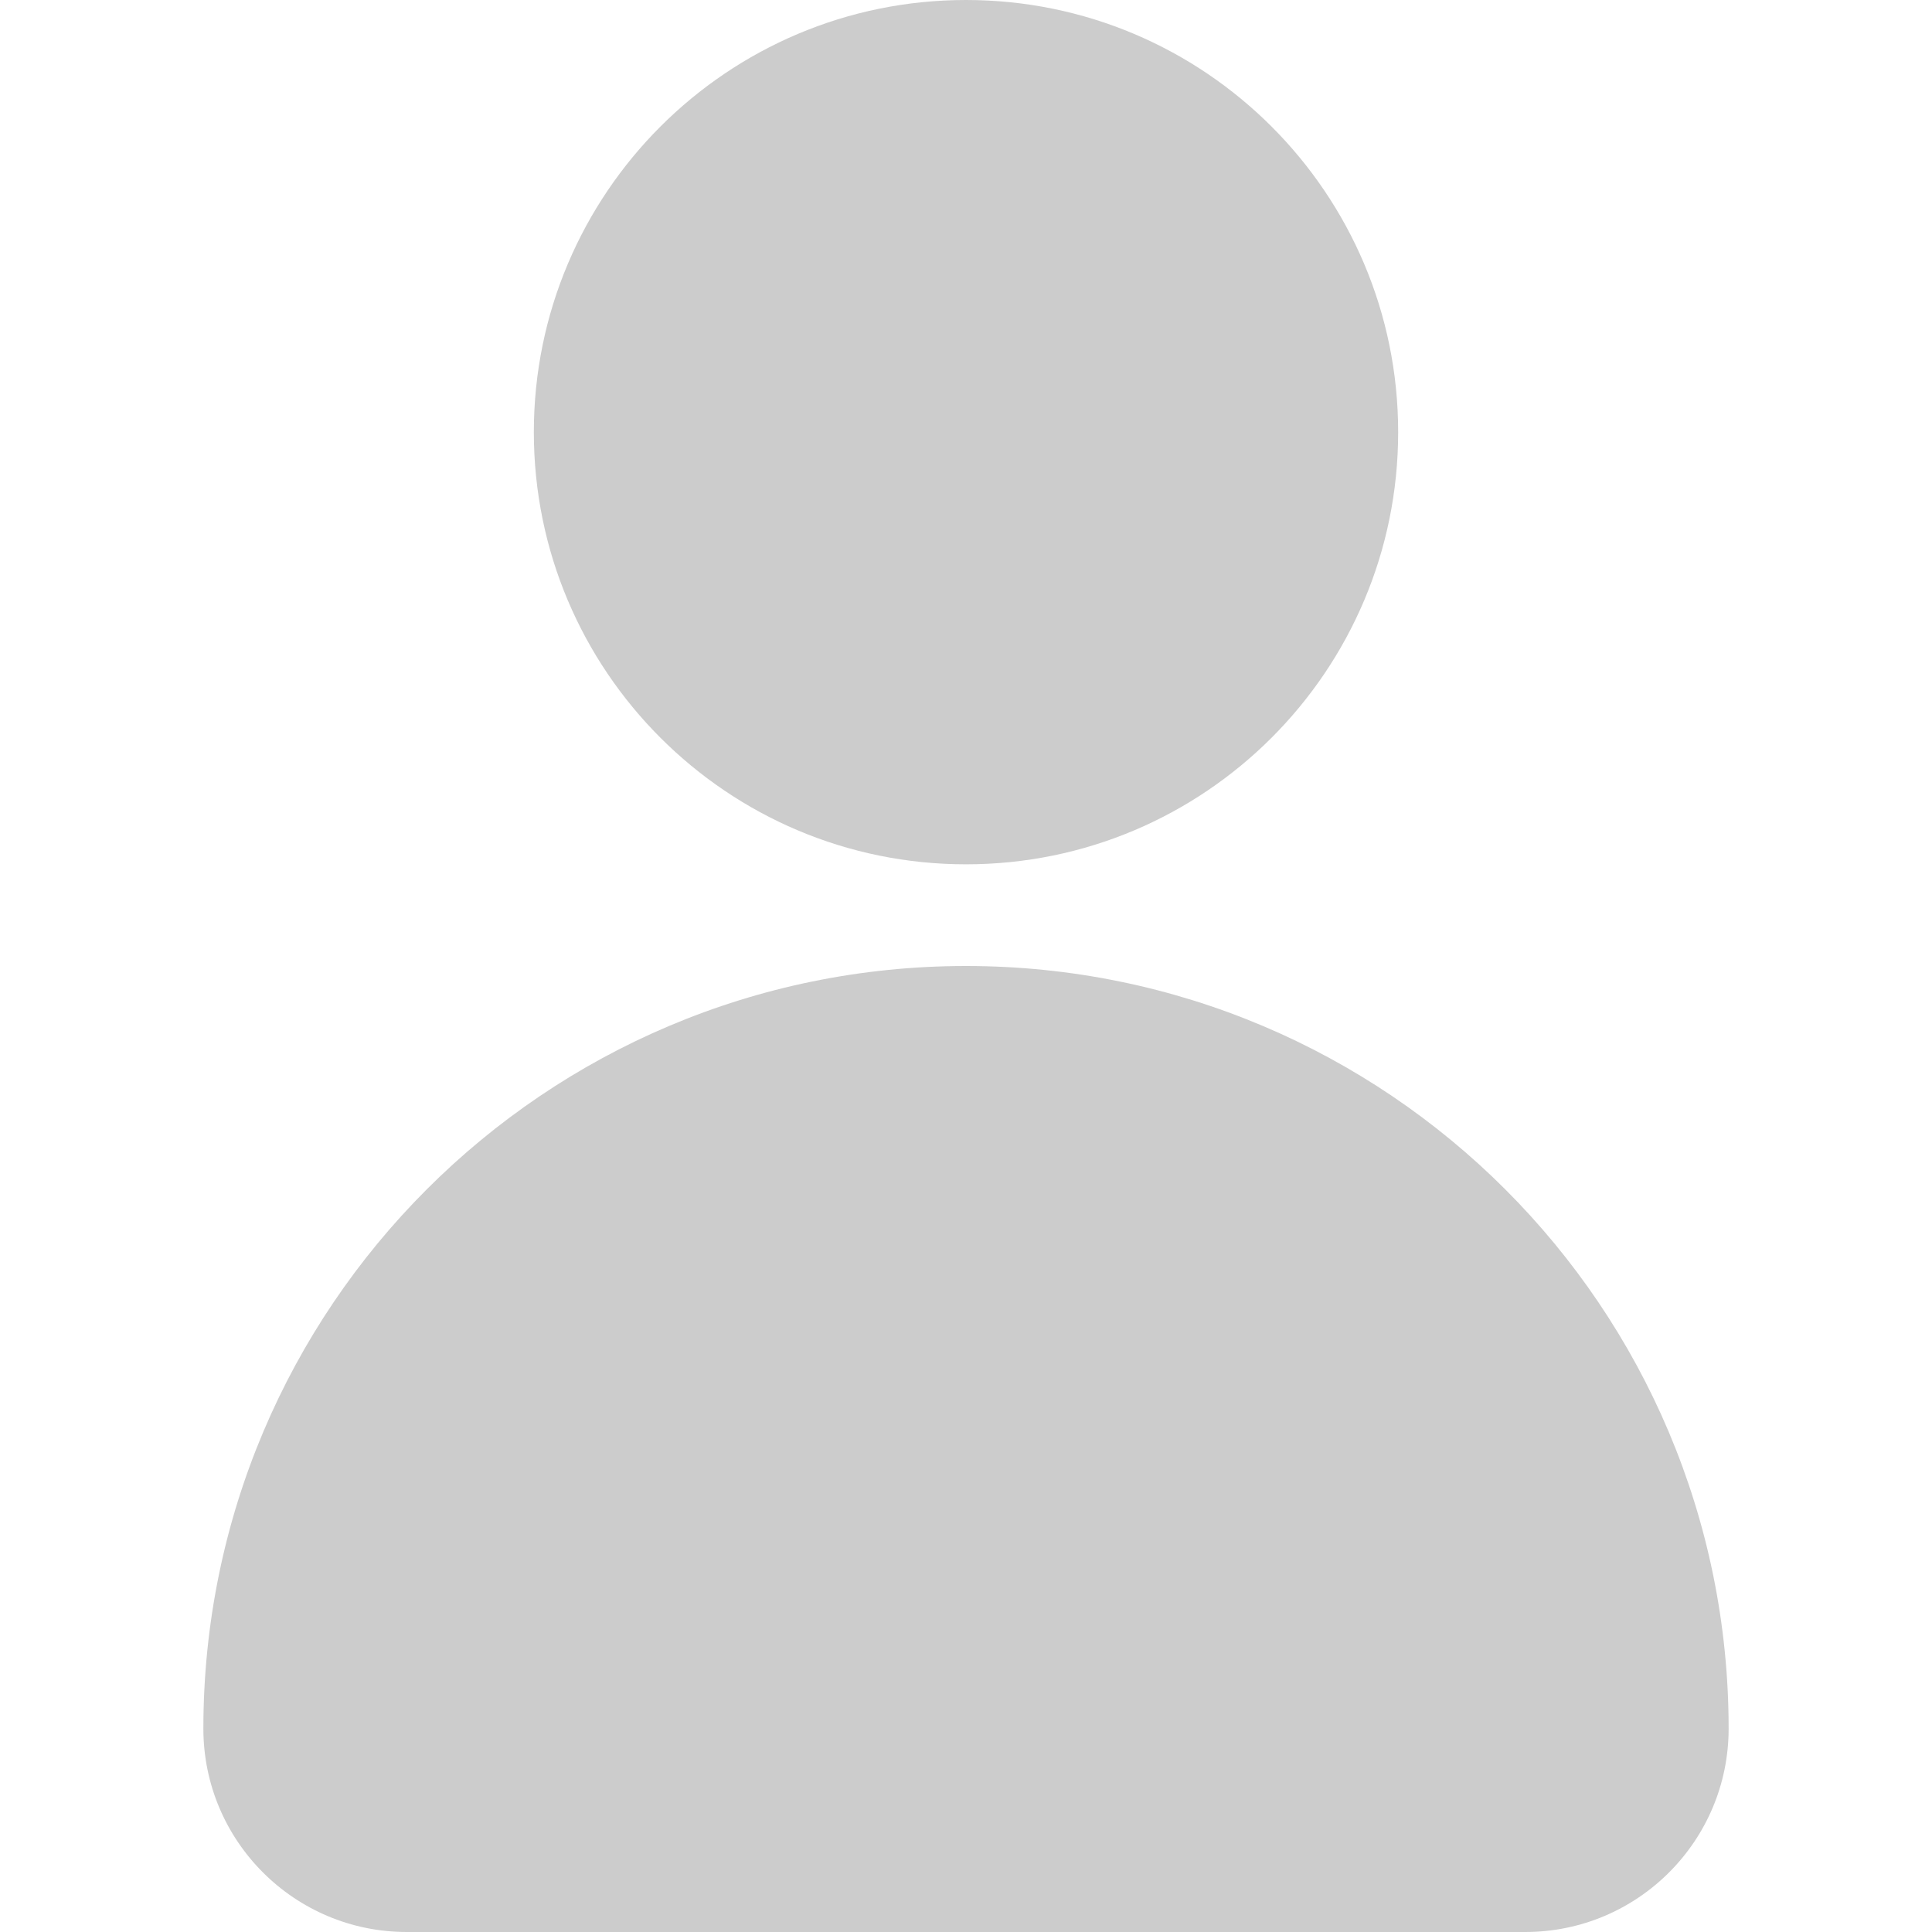
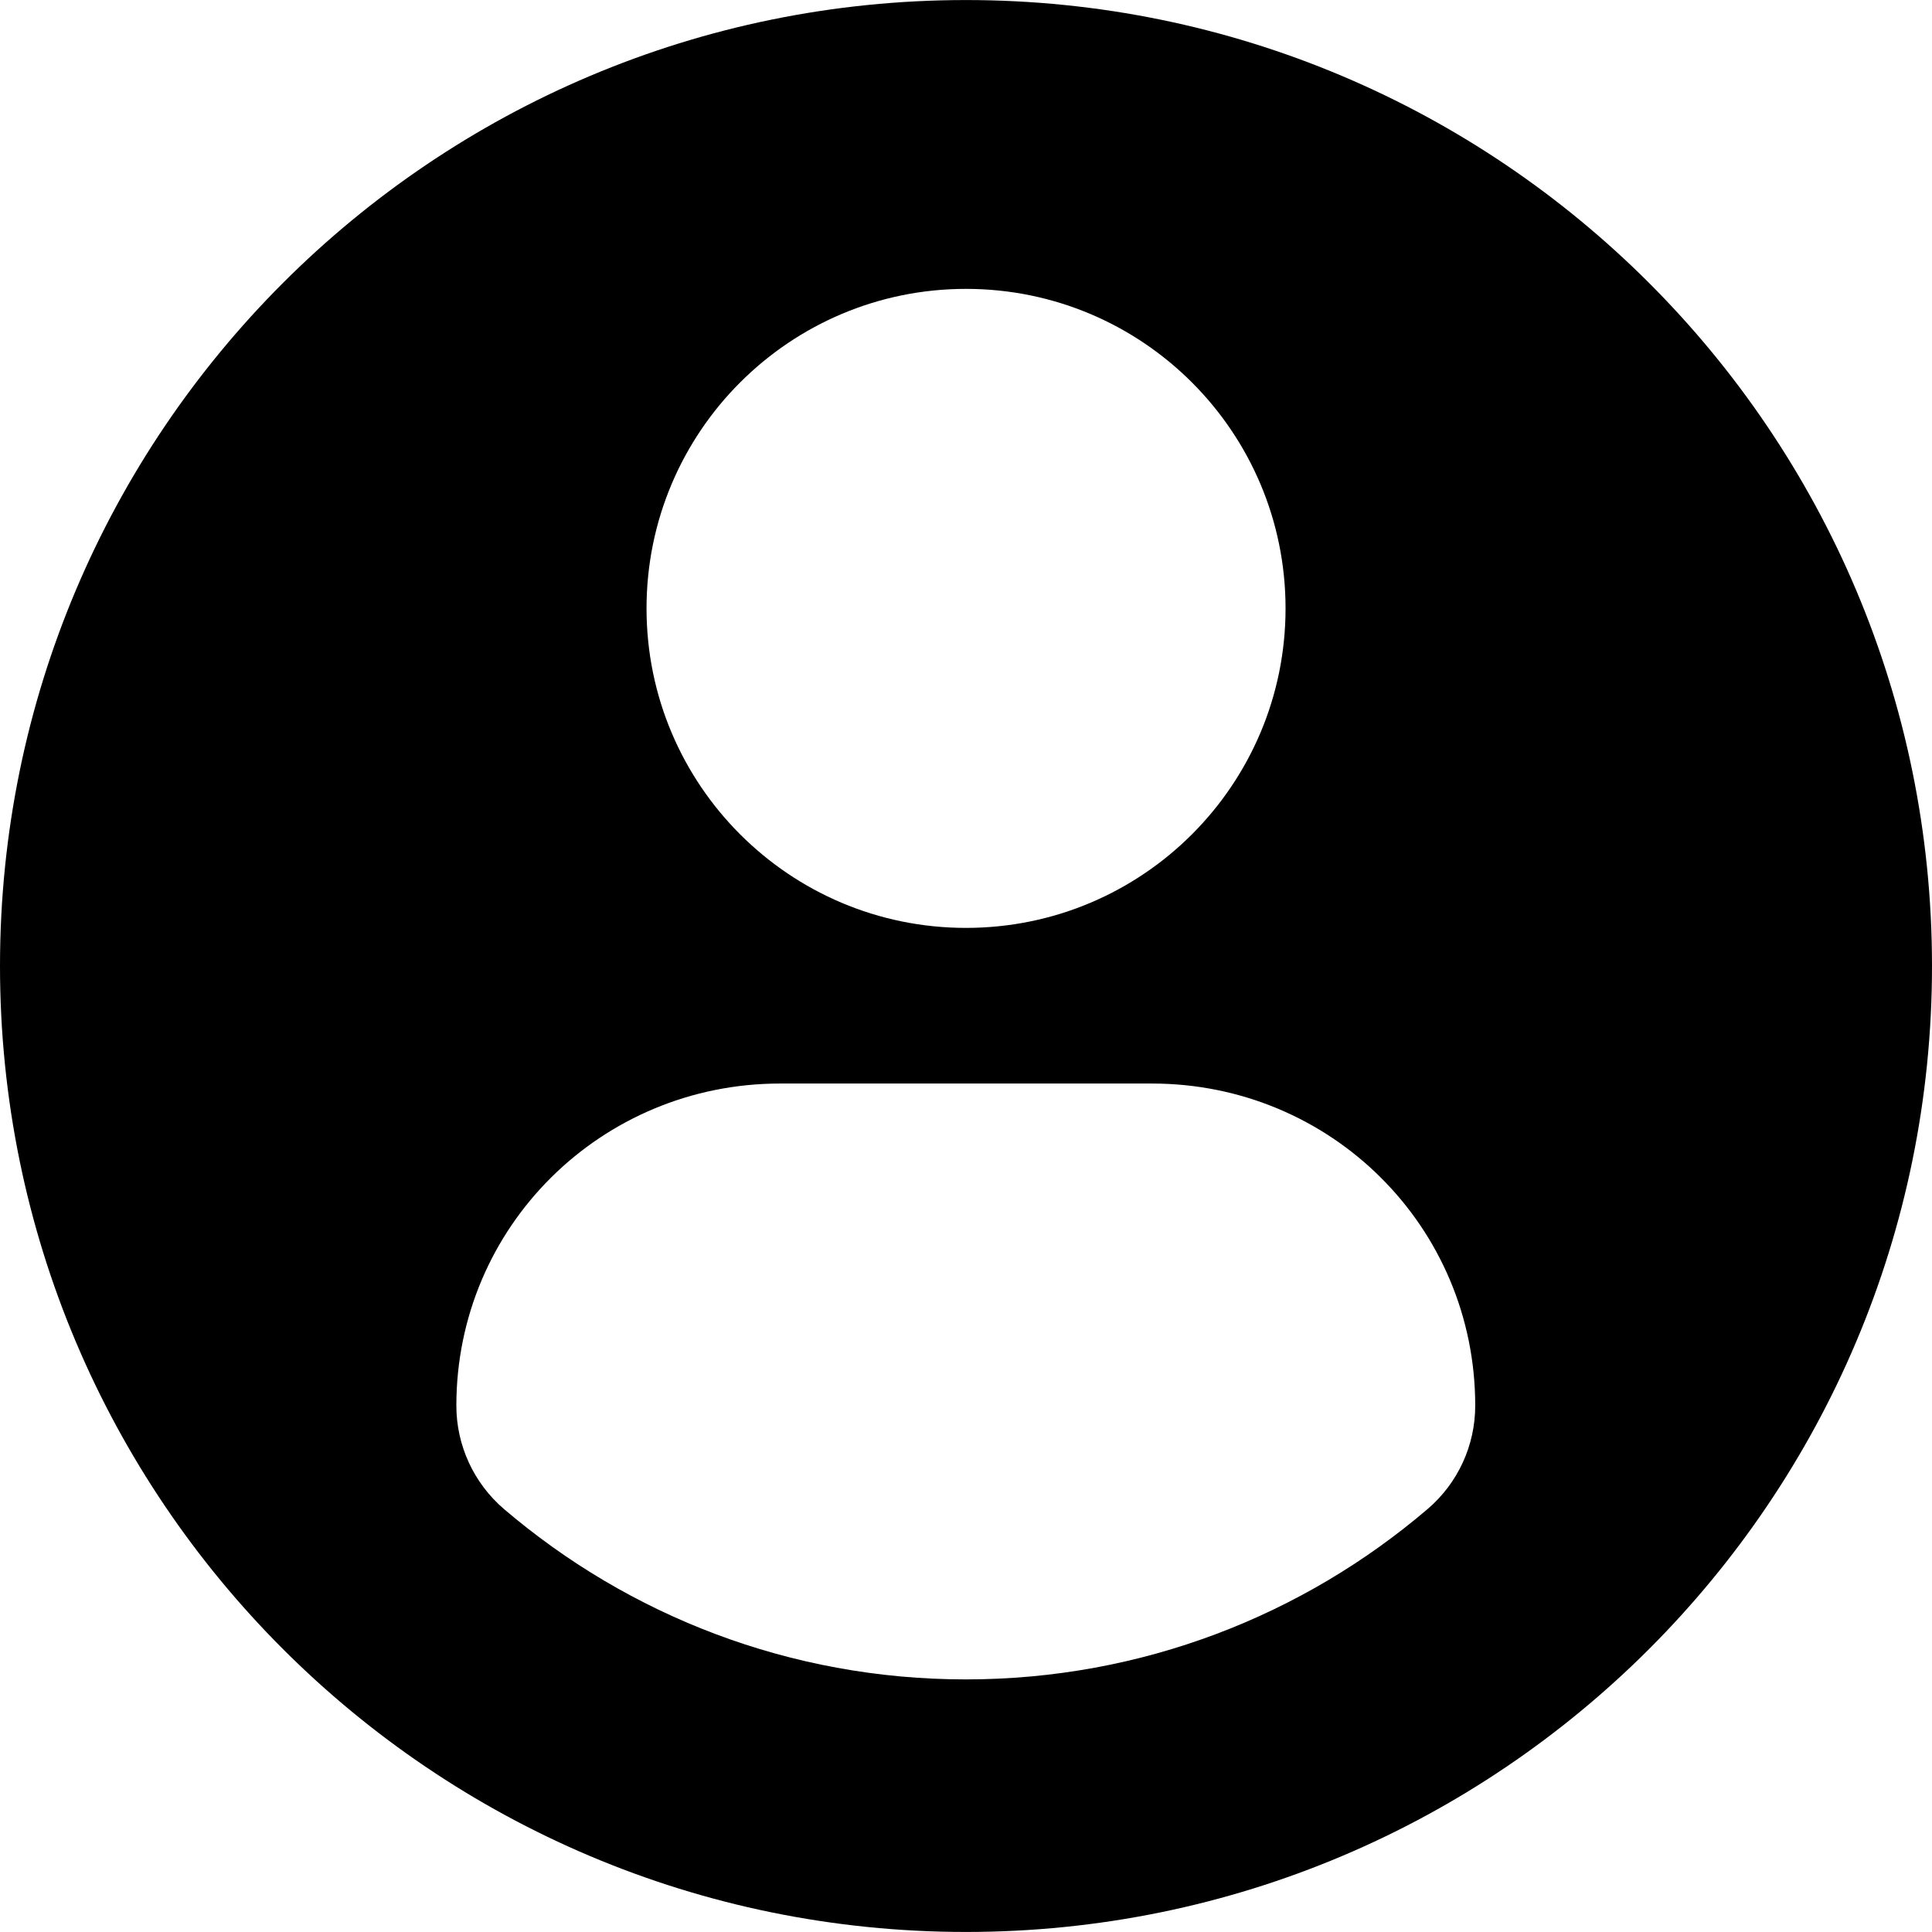
- <svg xmlns="http://www.w3.org/2000/svg" version="1.1" id="Layer_1" fill="#cccccc" x="0px" y="0px" viewBox="0 0 512 512" style="enable-background:new 0 0 512 512;" xml:space="preserve">
+ <svg xmlns="http://www.w3.org/2000/svg" version="1.1" id="Capa_1" x="0px" y="0px" width="45.532px" height="45.532px" viewBox="0 0 45.532 45.532" style="enable-background:new 0 0 45.532 45.532;" xml:space="preserve">
  <g>
-     <g>
-       <circle cx="256" cy="114.526" r="114.526" />
-     </g>
+     <path d="M22.766,0.001C10.194,0.001,0,10.193,0,22.766s10.193,22.765,22.766,22.765c12.574,0,22.766-10.192,22.766-22.765   S35.34,0.001,22.766,0.001z M22.766,6.808c4.16,0,7.531,3.372,7.531,7.53c0,4.159-3.371,7.53-7.531,7.53   c-4.158,0-7.529-3.371-7.529-7.53C15.237,10.18,18.608,6.808,22.766,6.808z M22.761,39.579c-4.149,0-7.949-1.511-10.88-4.012   c-0.714-0.609-1.126-1.502-1.126-2.439c0-4.217,3.413-7.592,7.631-7.592h8.762c4.219,0,7.619,3.375,7.619,7.592   c0,0.938-0.41,1.829-1.125,2.438C30.712,38.068,26.911,39.579,22.761,39.579z" />
  </g>
  <g>
-     <g>
-       <path d="M256,256c-111.619,0-202.105,90.487-202.105,202.105c0,29.765,24.13,53.895,53.895,53.895h296.421    c29.765,0,53.895-24.13,53.895-53.895C458.105,346.487,367.619,256,256,256z" />
-     </g>
-   </g>
+ </g>
+   <g>
+ </g>
+   <g>
+ </g>
+   <g>
+ </g>
+   <g>
+ </g>
+   <g>
+ </g>
+   <g>
+ </g>
+   <g>
+ </g>
+   <g>
+ </g>
+   <g>
+ </g>
+   <g>
+ </g>
+   <g>
+ </g>
+   <g>
+ </g>
+   <g>
+ </g>
+   <g>
+ </g>
</svg>
